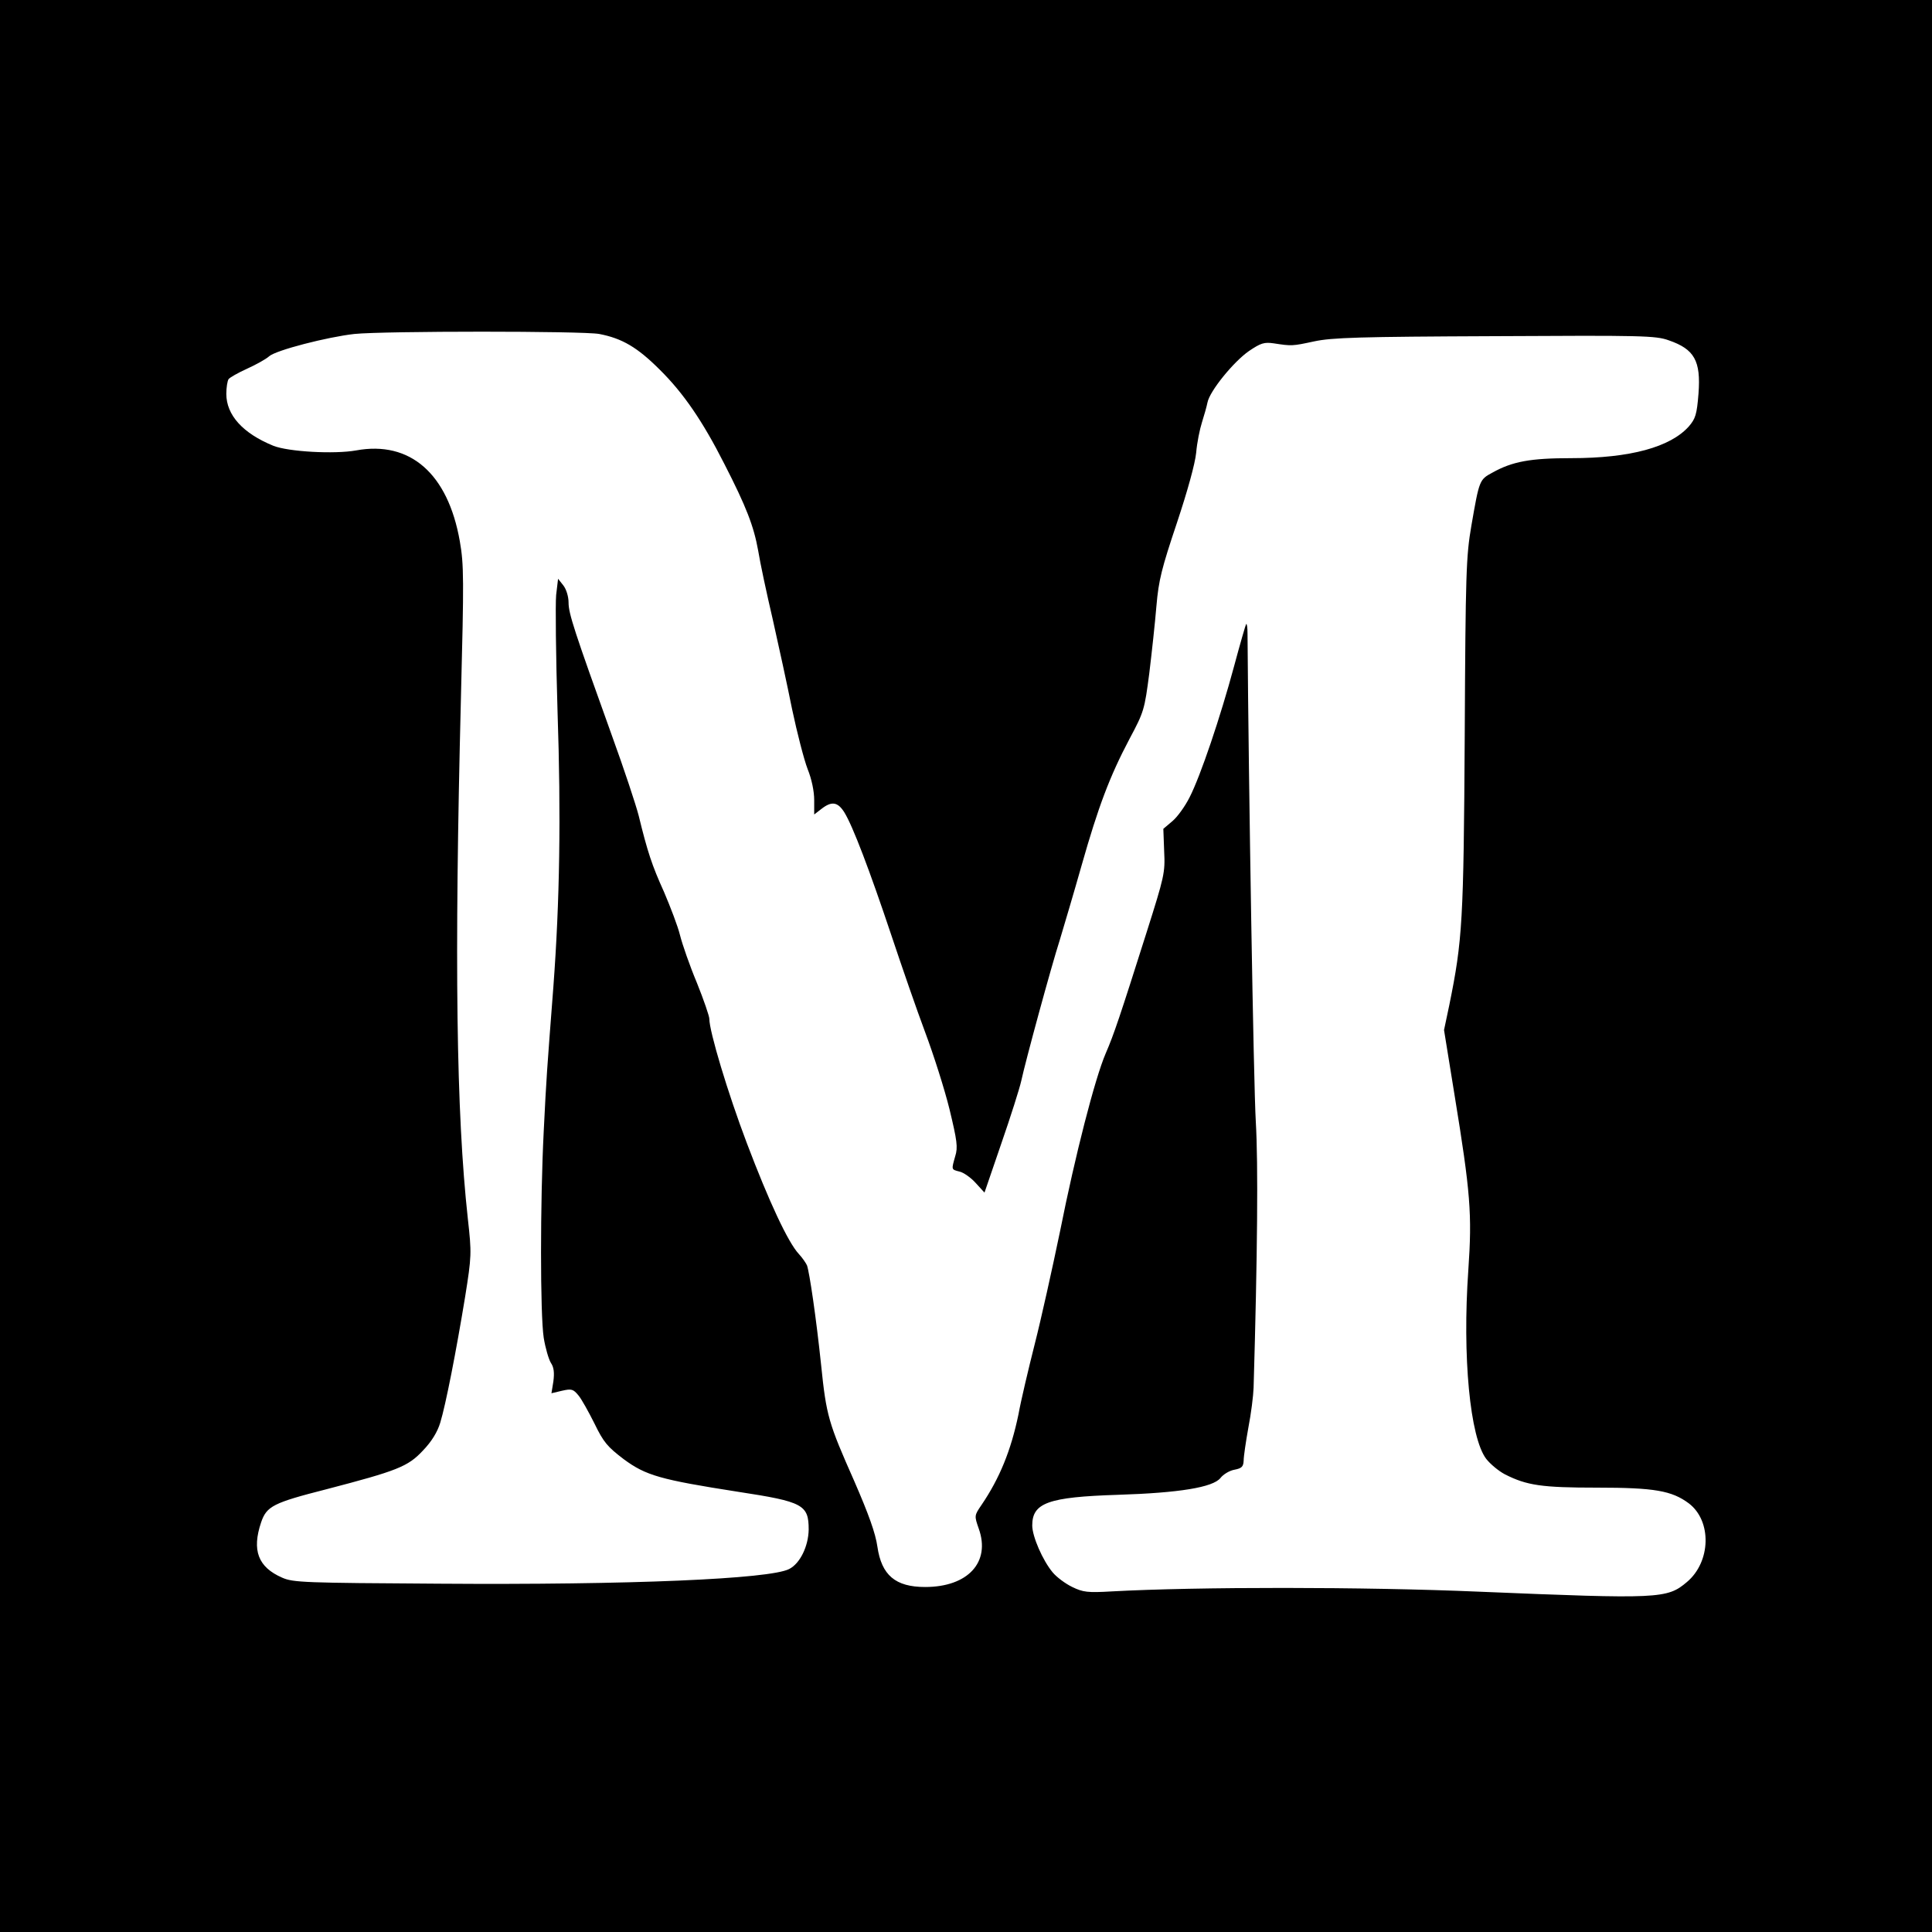
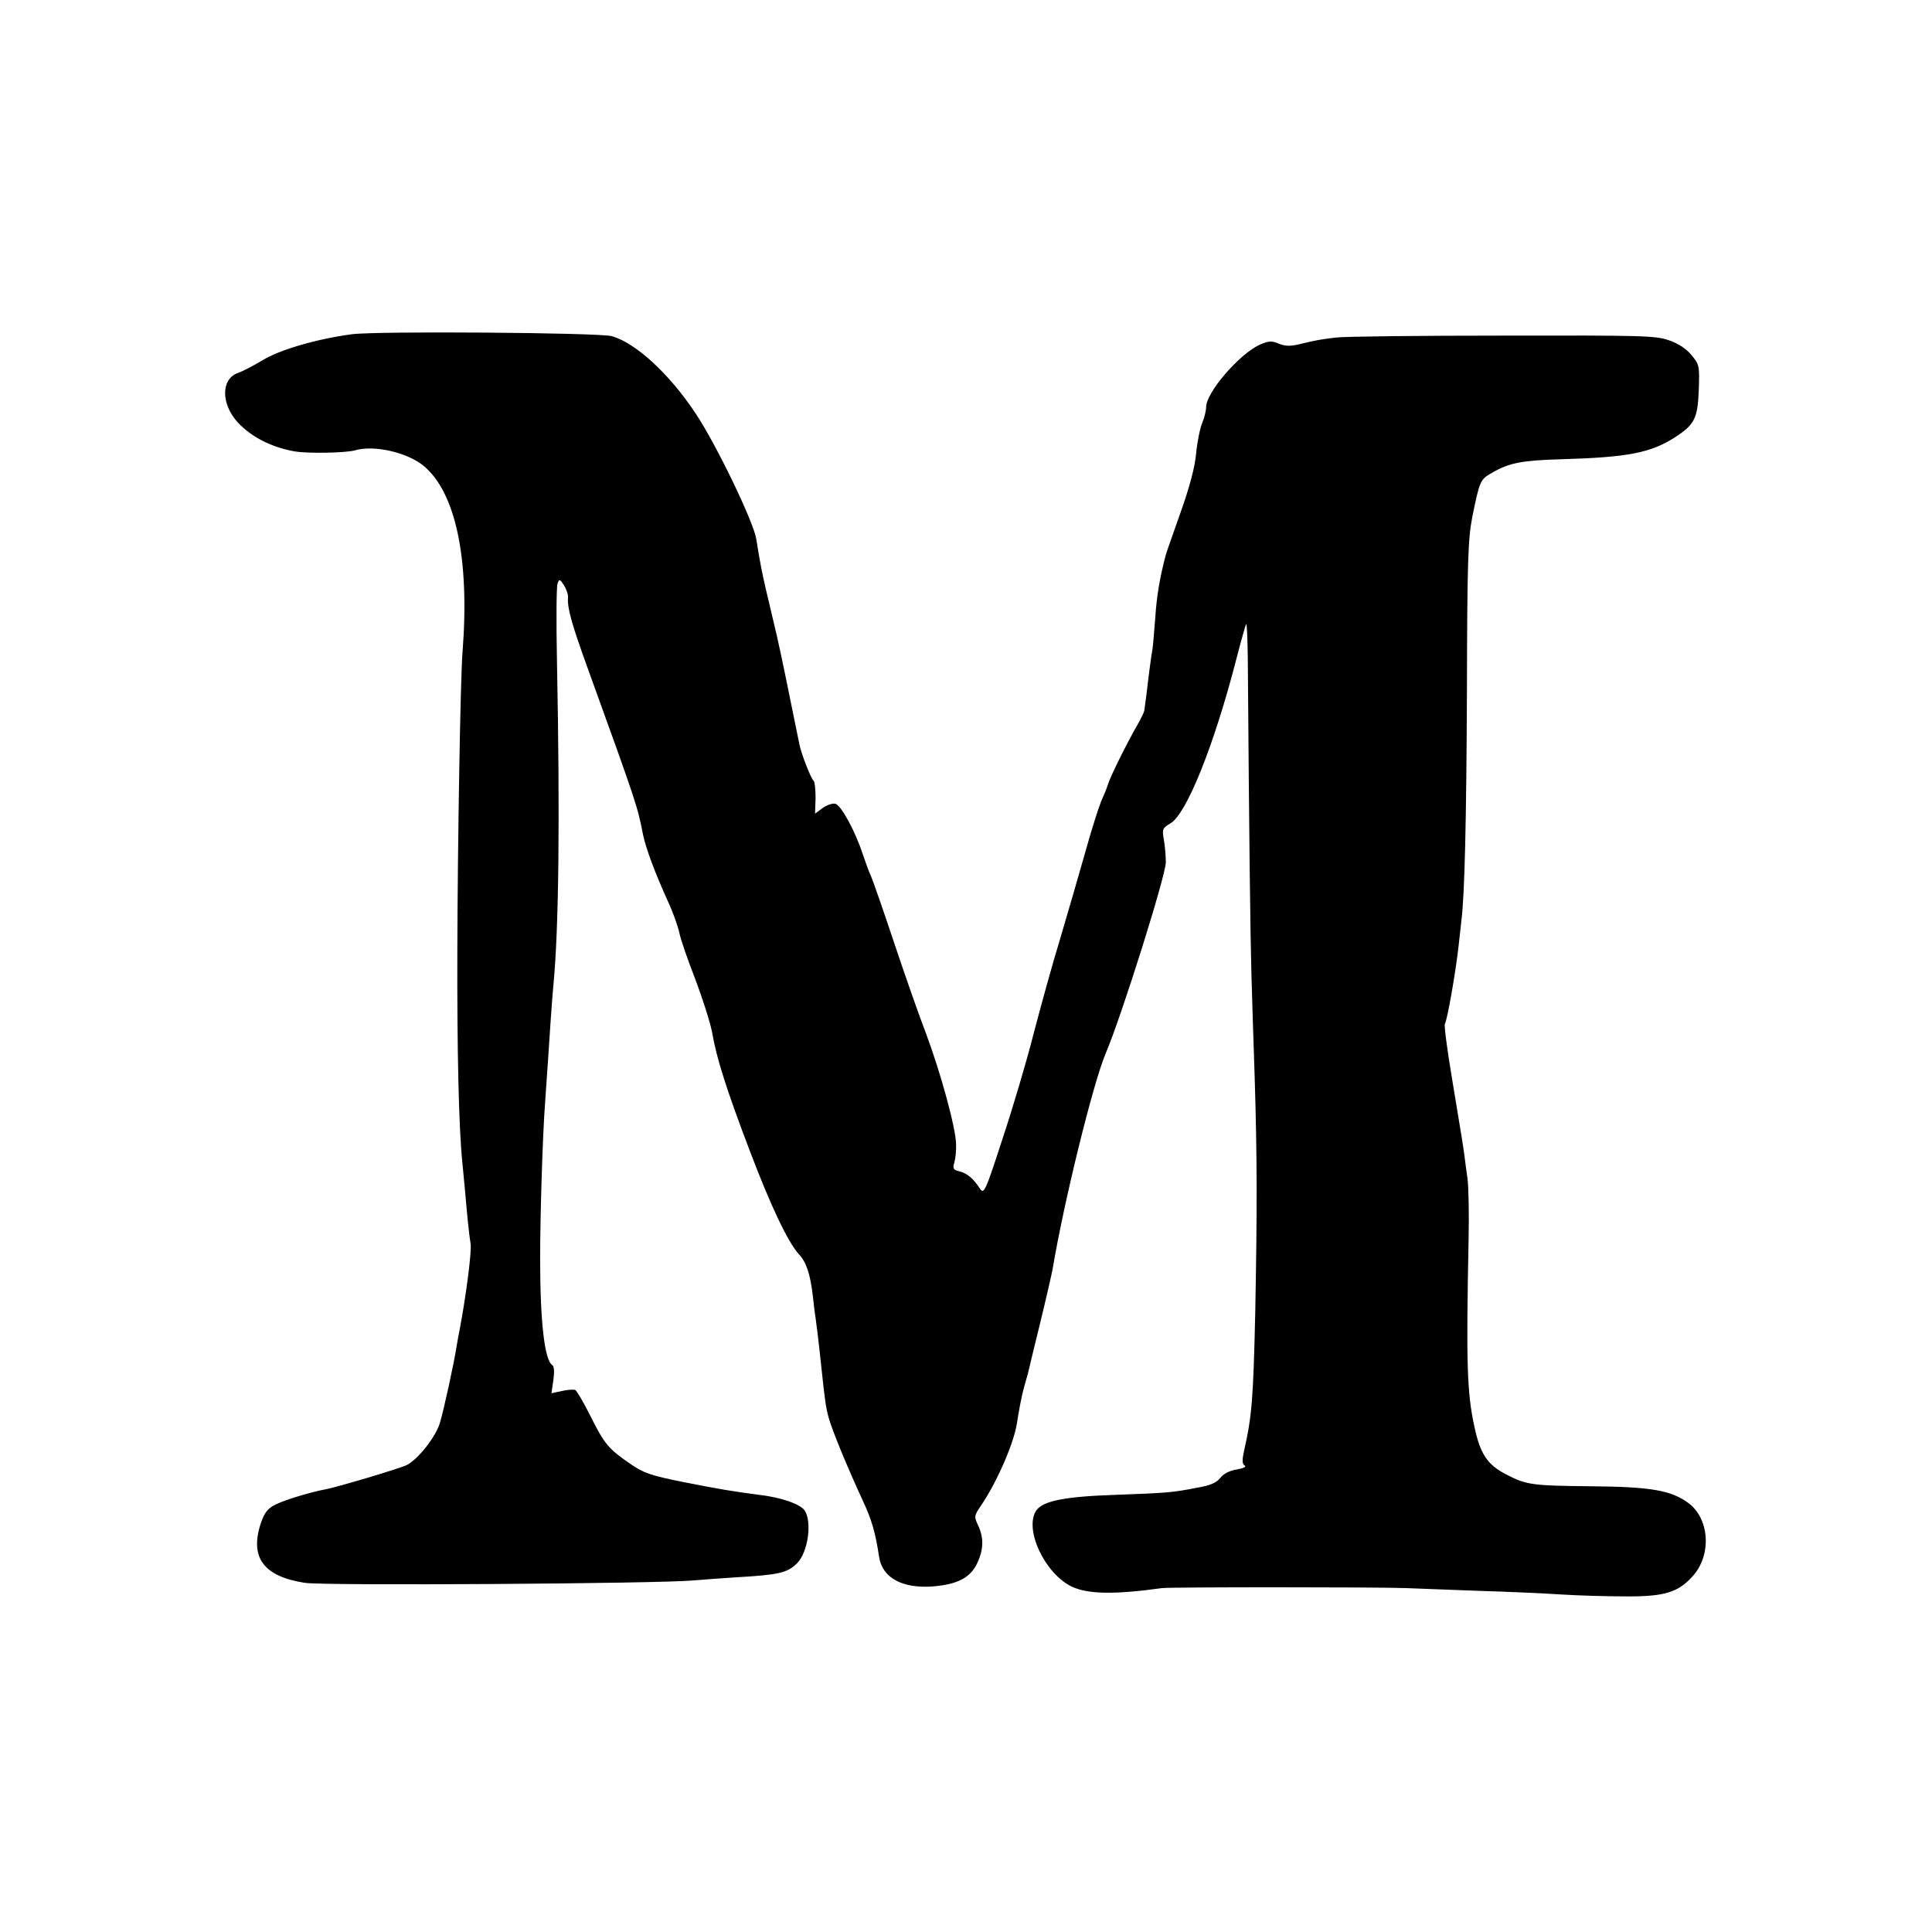
<svg xmlns="http://www.w3.org/2000/svg" version="1.0" width="700pt" height="700pt" viewBox="0 0 700 700" preserveAspectRatio="xMidYMid meet">
  <g transform="translate(0,700) scale(0.1,-0.1)" fill="#000000" stroke="none">
-     <path d="M0 3500 l0 -3500 3500 0 3500 0 0 3500 0 3500 -3500 0 -3500 0 0 -3500z m2171 2290 c83 -16 138 -48 220 -130 85 -84 155 -186 233 -340 80 -156 107 -226 123 -315 7 -44 31 -156 53 -250 21 -93 53 -240 70 -325 18 -85 43 -182 56 -216 15 -37 24 -81 24 -113 l0 -52 26 20 c37 29 59 26 83 -12 31 -50 92 -211 170 -444 38 -114 93 -273 123 -353 30 -80 70 -205 88 -278 28 -116 31 -139 21 -171 -14 -50 -15 -48 16 -56 14 -3 41 -22 58 -41 l32 -35 61 178 c34 98 66 199 72 226 16 74 108 412 140 512 15 50 51 171 79 270 60 211 101 321 174 459 52 97 54 106 71 236 9 74 21 184 26 245 8 93 19 136 74 300 39 117 66 215 70 255 3 36 13 85 21 110 8 25 17 57 20 72 8 41 94 147 150 186 43 29 55 33 90 28 65 -10 67 -10 146 7 65 14 164 17 655 19 534 3 583 2 630 -15 93 -32 117 -74 108 -193 -6 -76 -11 -91 -35 -119 -67 -75 -212 -115 -426 -115 -148 0 -213 -12 -285 -52 -48 -26 -48 -26 -77 -193 -19 -111 -21 -168 -24 -760 -4 -673 -8 -741 -56 -977 l-19 -90 38 -235 c58 -355 64 -432 50 -635 -22 -313 6 -607 65 -684 15 -19 45 -44 68 -56 79 -40 133 -48 333 -48 209 0 271 -11 333 -57 84 -64 80 -212 -7 -285 -72 -61 -99 -62 -752 -35 -419 18 -1023 18 -1333 1 -86 -5 -103 -3 -142 16 -25 12 -57 36 -71 53 -36 43 -74 130 -74 170 0 82 58 103 310 111 222 7 345 27 372 61 10 13 33 27 51 30 26 5 32 11 33 33 0 15 8 69 17 119 10 51 18 116 19 145 14 480 17 812 8 964 -8 134 -26 1212 -30 1768 0 22 -2 37 -5 35 -2 -3 -22 -72 -44 -154 -49 -182 -121 -396 -161 -474 -16 -32 -44 -71 -62 -86 l-33 -28 3 -82 c4 -77 0 -92 -63 -291 -97 -306 -119 -372 -149 -441 -39 -91 -110 -367 -165 -643 -28 -135 -69 -320 -92 -410 -23 -91 -50 -205 -59 -255 -27 -130 -68 -231 -134 -328 -26 -38 -26 -39 -10 -85 44 -122 -39 -212 -194 -212 -108 0 -158 43 -173 146 -7 49 -31 116 -84 238 -93 210 -101 235 -120 421 -18 172 -42 334 -51 360 -4 9 -17 28 -30 42 -39 42 -108 190 -188 401 -69 182 -136 405 -136 451 0 9 -20 68 -45 130 -26 62 -53 140 -61 172 -8 33 -35 103 -58 157 -44 97 -60 146 -92 277 -10 39 -53 169 -97 290 -137 381 -157 442 -157 482 0 21 -8 48 -19 62 l-19 24 -7 -59 c-3 -33 -1 -222 5 -419 13 -383 8 -691 -15 -1000 -24 -313 -25 -323 -35 -524 -13 -257 -13 -663 0 -748 6 -37 18 -78 26 -91 11 -16 13 -36 9 -67 l-7 -43 38 9 c35 8 41 6 60 -17 11 -13 37 -60 58 -102 33 -68 47 -84 106 -129 80 -59 132 -74 414 -118 236 -36 256 -47 256 -137 -1 -60 -31 -123 -71 -143 -70 -36 -575 -58 -1269 -53 -486 3 -528 4 -568 22 -87 38 -110 99 -76 200 20 59 44 71 236 120 257 67 296 82 350 140 32 33 53 68 63 101 20 65 58 260 90 455 24 150 24 159 10 285 -42 383 -49 930 -25 1885 11 431 11 484 -4 569 -43 245 -180 365 -376 329 -78 -14 -245 -5 -300 17 -110 45 -170 111 -170 188 0 23 4 47 8 53 4 6 34 23 67 38 33 15 69 35 80 45 24 22 211 70 309 81 110 11 826 11 887 0z" />
+     <path d="M1275 5789 c-127 -17 -262 -56 -325 -95 -30 -18 -70 -39 -87 -45 -63 -21 -63 -113 -1 -180 50 -53 121 -89 203 -104 47 -9 187 -6 220 3 69 21 191 -7 250 -56 116 -96 167 -337 141 -672 -8 -96 -18 -704 -19 -1090 -1 -350 5 -634 18 -760 2 -19 6 -66 10 -105 8 -94 14 -153 20 -191 5 -26 -17 -193 -40 -314 -3 -14 -8 -41 -11 -60 -10 -63 -45 -224 -60 -275 -15 -51 -79 -132 -120 -153 -23 -12 -255 -81 -294 -88 -54 -10 -147 -38 -181 -55 -29 -14 -40 -29 -53 -65 -43 -126 8 -196 159 -219 74 -11 1291 -3 1410 9 22 2 90 7 150 11 158 9 187 16 223 51 40 40 55 151 27 192 -17 23 -86 47 -165 56 -99 13 -141 20 -273 46 -120 24 -145 33 -193 66 -80 55 -94 72 -144 172 -25 50 -50 93 -56 96 -6 2 -28 1 -49 -4 l-37 -8 7 48 c4 30 3 50 -4 54 -28 18 -44 157 -44 386 0 153 9 449 18 565 2 33 7 98 10 145 6 95 15 227 20 280 20 207 24 608 13 1175 -3 143 -2 269 2 280 6 18 8 18 23 -5 9 -14 16 -34 15 -45 -3 -39 14 -98 72 -258 179 -495 179 -496 200 -602 11 -51 42 -135 91 -243 16 -34 34 -84 40 -110 5 -26 32 -103 59 -172 26 -69 53 -154 60 -190 16 -94 53 -210 136 -428 77 -203 139 -333 179 -377 26 -27 41 -72 50 -150 3 -27 7 -63 10 -80 4 -30 10 -74 20 -170 14 -132 17 -153 27 -190 11 -43 69 -183 124 -302 32 -68 46 -116 59 -203 11 -76 83 -116 194 -108 89 7 136 31 161 83 24 50 25 93 4 138 -15 32 -15 35 11 73 55 81 116 218 129 294 2 14 7 43 11 65 4 22 11 54 16 71 5 17 11 40 14 50 2 10 22 92 44 182 22 90 42 178 45 195 41 244 146 671 192 780 59 139 217 643 218 692 0 22 -3 59 -7 82 -7 39 -5 43 24 60 58 34 158 282 239 597 17 66 33 122 35 125 3 2 5 -54 6 -125 5 -672 9 -986 13 -1139 3 -99 8 -270 12 -380 9 -292 9 -480 2 -850 -7 -309 -12 -377 -40 -499 -8 -37 -8 -50 2 -56 7 -4 -5 -10 -28 -14 -26 -4 -48 -15 -60 -30 -14 -18 -36 -28 -83 -36 -93 -18 -107 -19 -294 -26 -187 -6 -265 -22 -290 -56 -46 -67 30 -230 129 -277 59 -27 153 -29 326 -5 31 4 777 4 885 0 44 -2 163 -6 265 -10 102 -3 235 -9 295 -13 61 -4 166 -7 235 -7 139 -1 189 14 241 71 71 76 64 208 -12 266 -63 47 -134 60 -354 62 -215 2 -235 5 -308 43 -68 35 -94 74 -115 173 -27 124 -30 229 -21 679 2 91 0 190 -4 220 -4 30 -10 71 -12 90 -6 42 -7 48 -45 278 -17 101 -28 187 -25 192 9 15 39 186 50 285 4 33 8 74 10 90 12 97 18 363 20 835 1 467 4 546 19 625 27 133 29 138 72 162 61 36 109 45 249 49 245 7 328 23 419 83 66 44 77 66 81 168 3 88 2 92 -26 126 -19 23 -47 42 -82 54 -48 17 -94 18 -602 17 -302 0 -575 -3 -605 -7 -56 -7 -65 -8 -136 -25 -30 -7 -50 -6 -71 3 -26 11 -36 10 -69 -4 -74 -34 -194 -173 -194 -226 0 -12 -6 -38 -14 -57 -8 -19 -18 -68 -22 -109 -4 -49 -23 -121 -56 -214 -27 -77 -52 -147 -54 -155 -22 -83 -33 -149 -38 -225 -4 -49 -8 -101 -10 -115 -5 -27 -13 -87 -22 -165 -4 -27 -7 -55 -8 -60 -1 -6 -13 -31 -27 -55 -40 -70 -95 -182 -104 -210 -4 -14 -16 -43 -26 -65 -9 -22 -36 -107 -59 -190 -23 -82 -64 -222 -90 -310 -27 -88 -69 -241 -95 -340 -25 -99 -76 -271 -113 -382 -63 -194 -67 -201 -82 -179 -24 37 -46 55 -74 62 -22 5 -25 10 -18 33 4 14 7 44 6 66 -1 59 -57 262 -108 398 -25 65 -77 213 -116 330 -39 117 -77 226 -84 242 -8 17 -21 53 -30 80 -27 83 -79 179 -100 183 -10 2 -31 -5 -46 -16 l-27 -20 2 56 c0 31 -3 60 -7 63 -9 6 -46 100 -52 134 -37 183 -68 334 -81 390 -9 39 -18 77 -20 85 -2 8 -10 44 -19 80 -15 66 -21 93 -36 188 -11 64 -145 342 -219 453 -95 144 -217 256 -304 281 -46 13 -851 19 -942 7z" />
  </g>
</svg>
